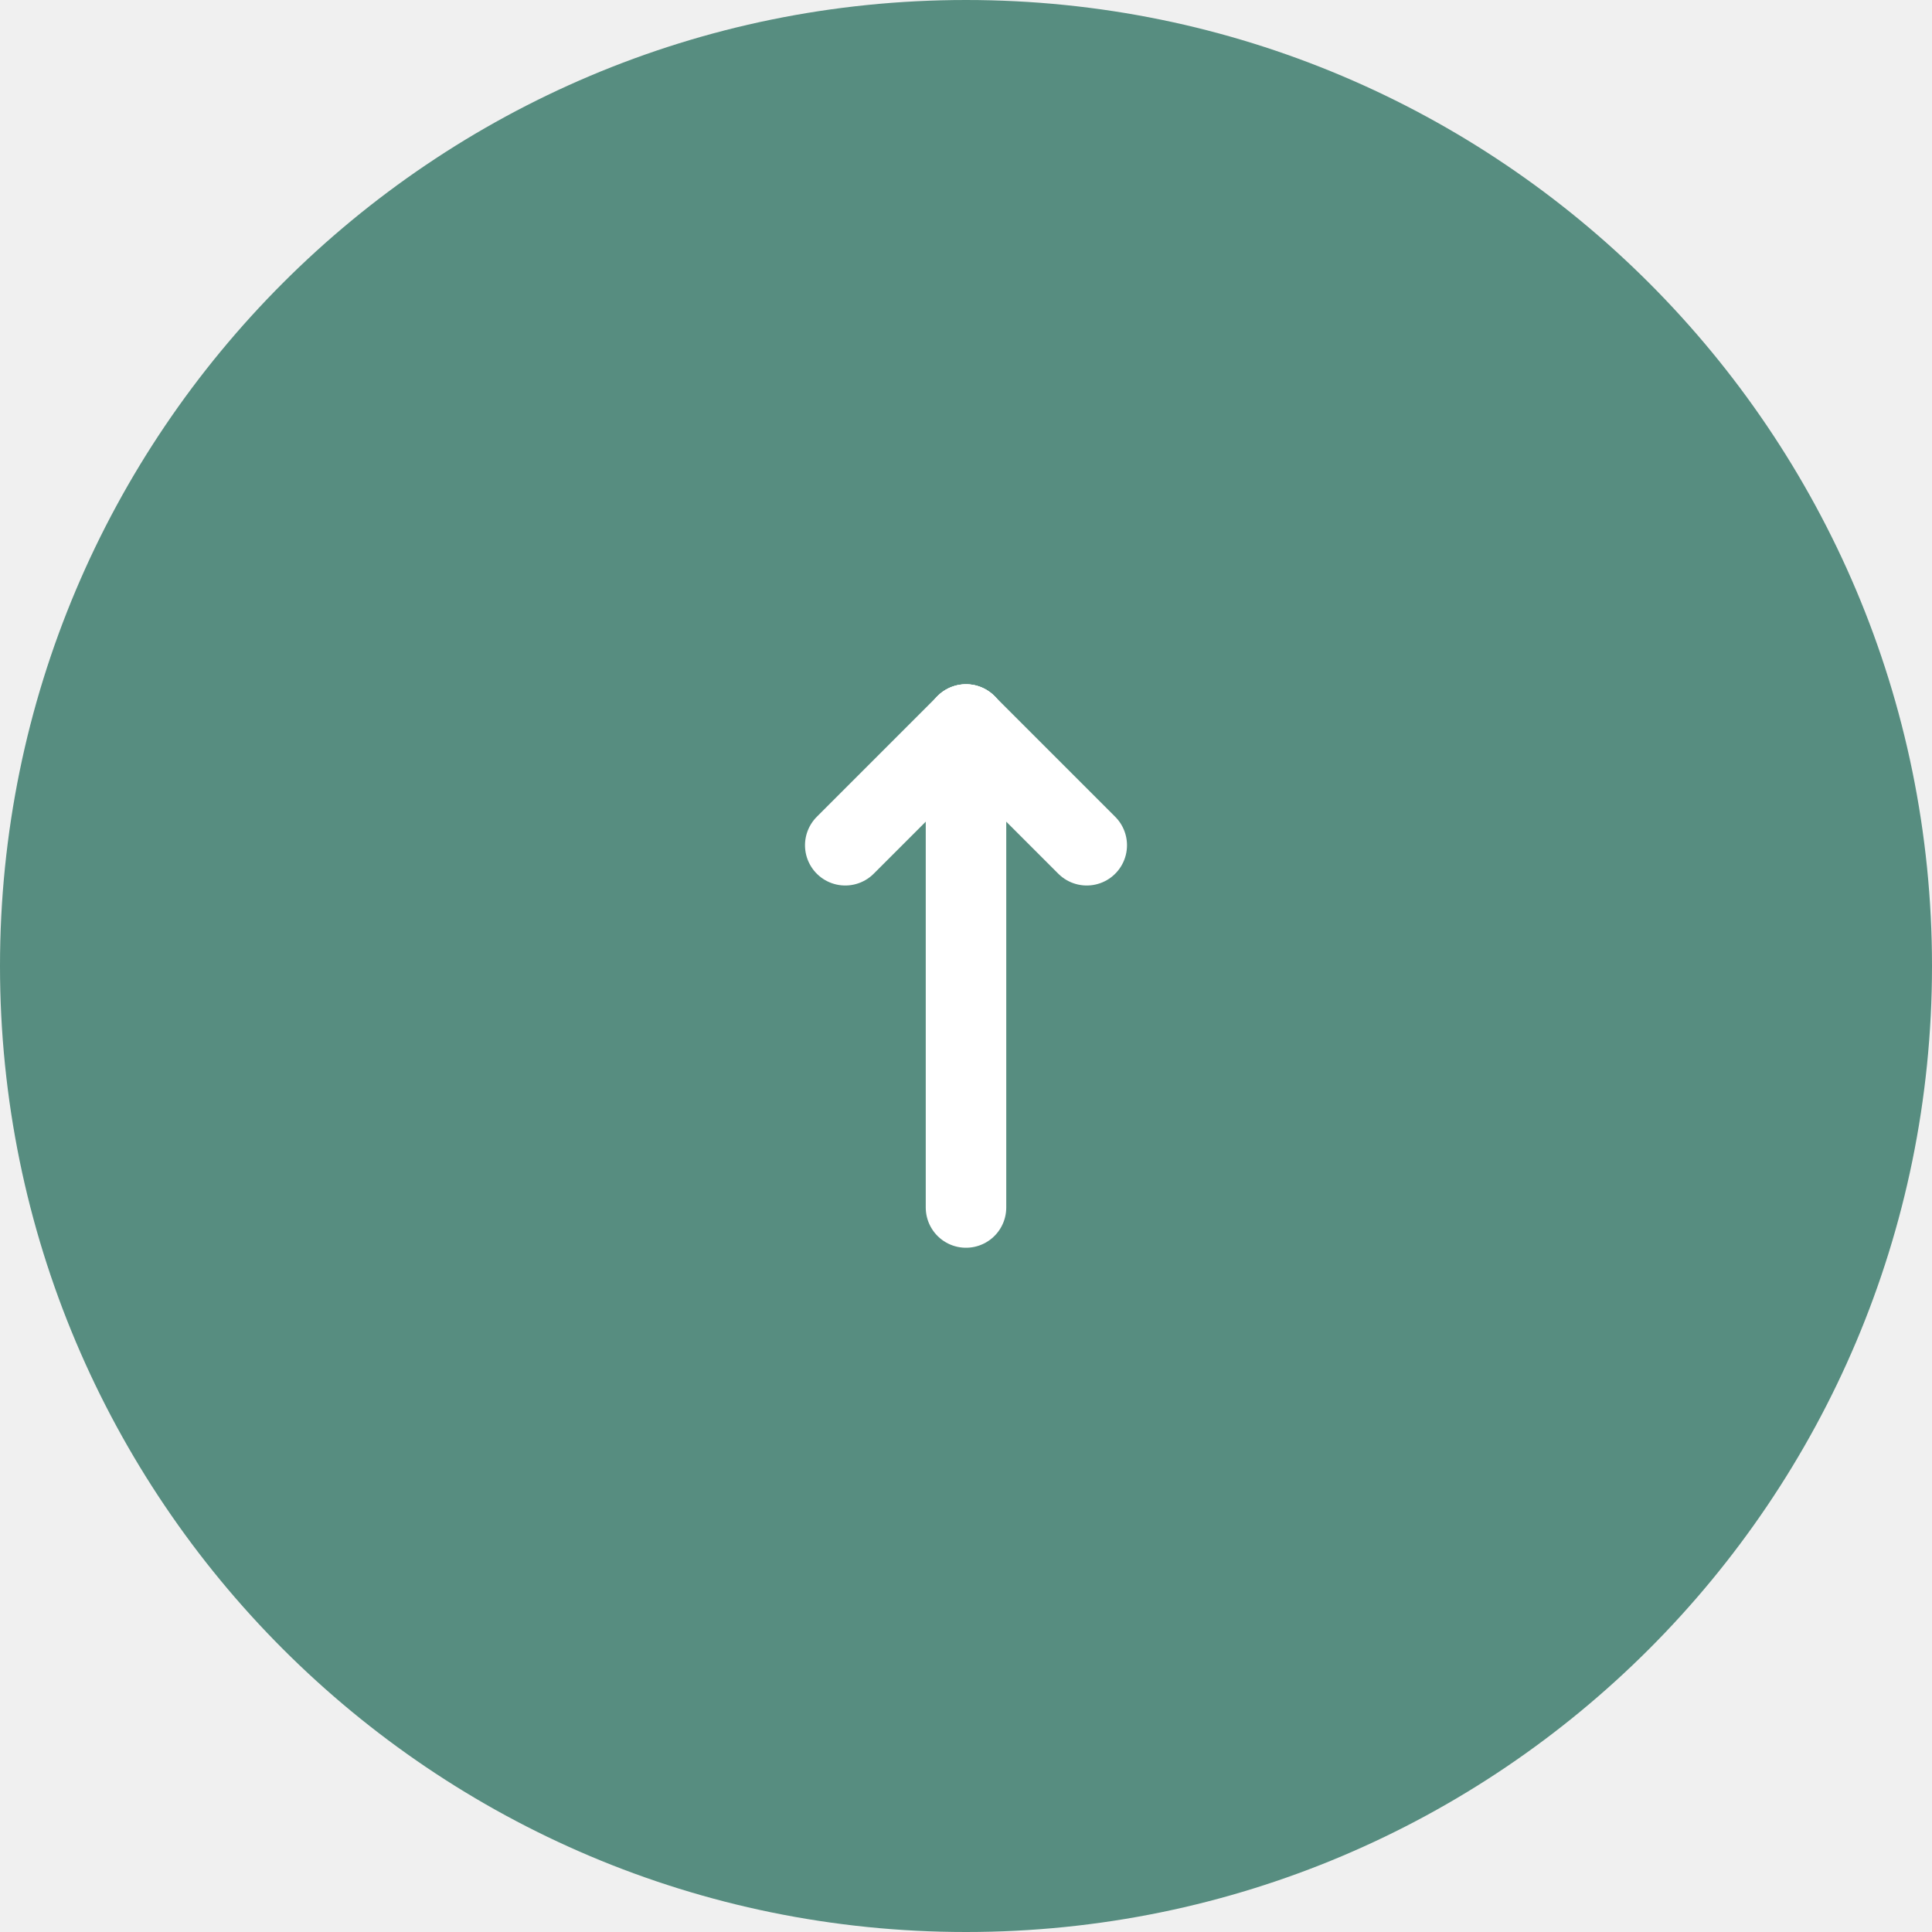
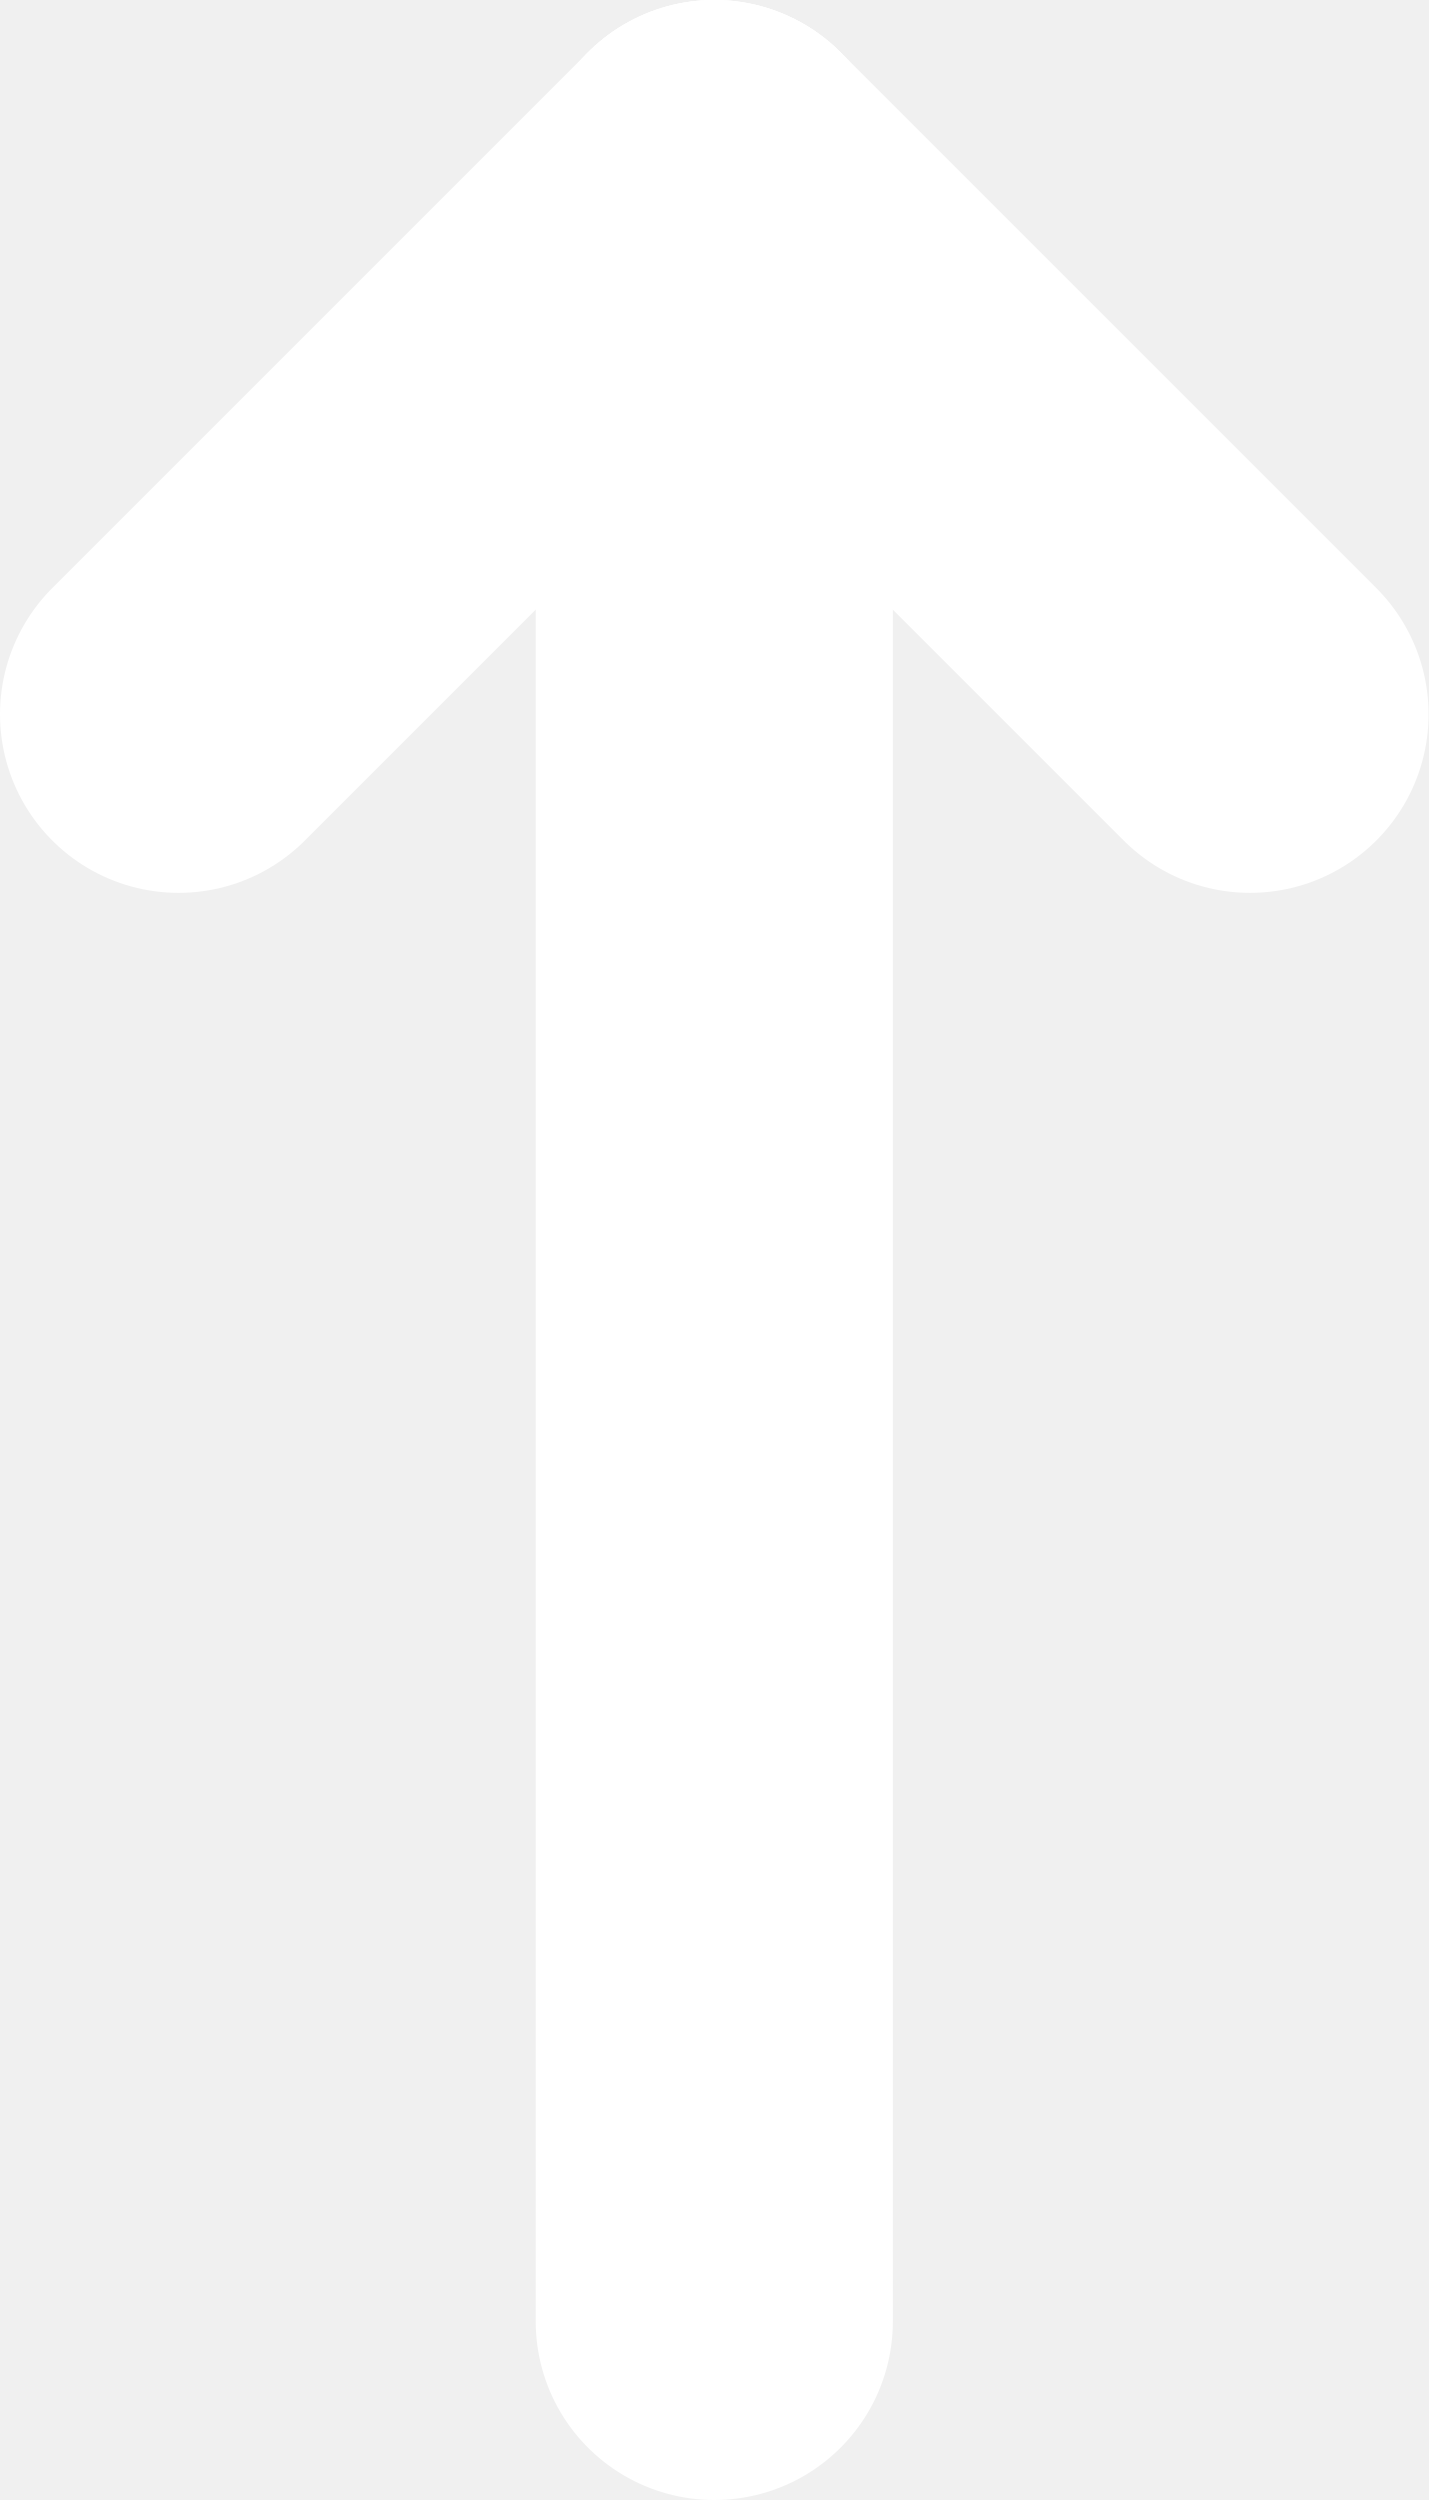
- <svg xmlns="http://www.w3.org/2000/svg" viewBox="0 0 48 48">
+ <svg xmlns="http://www.w3.org/2000/svg" id="uuid-56adceca-302d-471e-ac31-6215e866d514" viewBox="0 0 8 14">
  <defs>
-     <style>.a,.c,.d{fill:#578d80;}.b{fill:none;}.b,.c,.d{stroke:#fff;stroke-linecap:round;stroke-width:2px;}.b,.d{stroke-miterlimit:10;}.c{stroke-linejoin:round;}</style>
+     <style>.uuid-5007931d-0131-443c-bdbe-b6e630ba30fb{stroke-linejoin:round;}.uuid-5007931d-0131-443c-bdbe-b6e630ba30fb,.uuid-55892202-7d26-41fd-b04c-842b59b08d0c{fill:none;stroke:#fff;stroke-linecap:round;stroke-width:2px;}.uuid-55892202-7d26-41fd-b04c-842b59b08d0c{stroke-miterlimit:10;}</style>
  </defs>
-   <rect class="a" width="48" height="48" rx="24" />
-   <line class="b" x1="24" y1="30" x2="24" y2="18" />
-   <line class="c" x1="24" y1="18" x2="21" y2="21" />
-   <line class="d" x1="24" y1="18" x2="27" y2="21" />
+   <line class="uuid-55892202-7d26-41fd-b04c-842b59b08d0c" x1="4" y1="13" x2="4" y2="1" />
+   <line class="uuid-5007931d-0131-443c-bdbe-b6e630ba30fb" x1="4" y1="1" x2="1" y2="4" />
+   <line class="uuid-55892202-7d26-41fd-b04c-842b59b08d0c" x1="4" y1="1" x2="7" y2="4" />
</svg>
